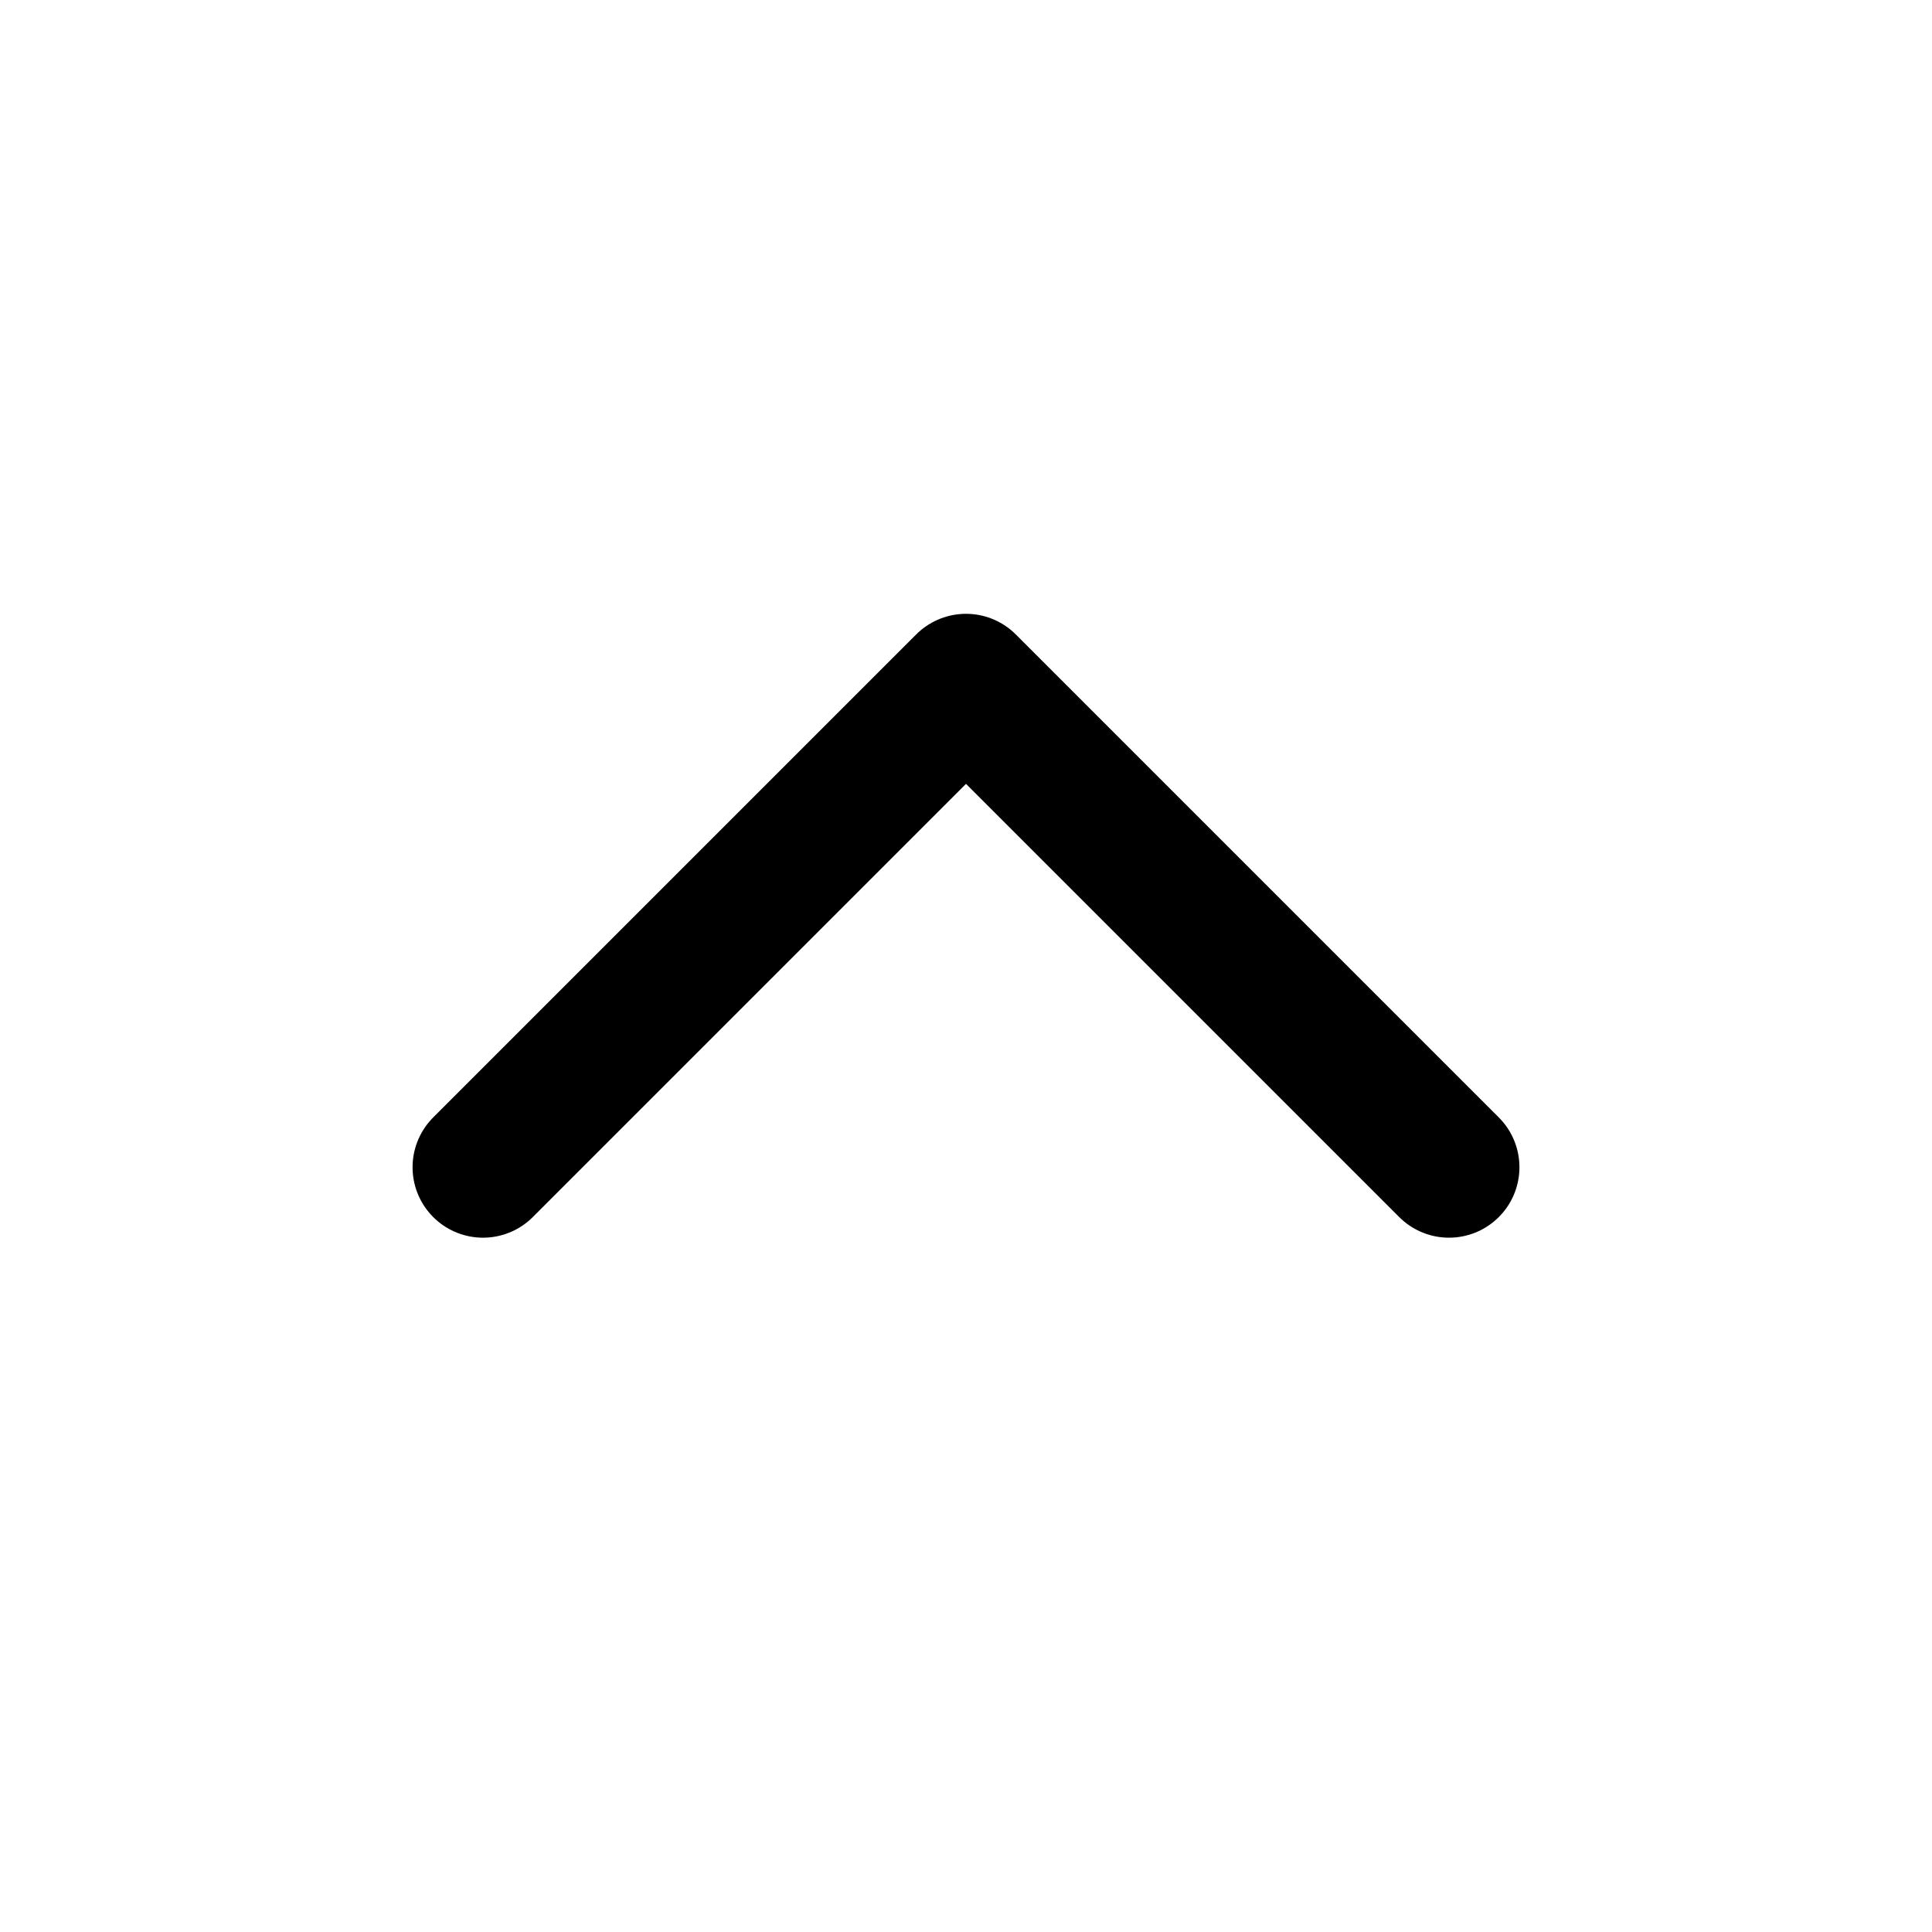
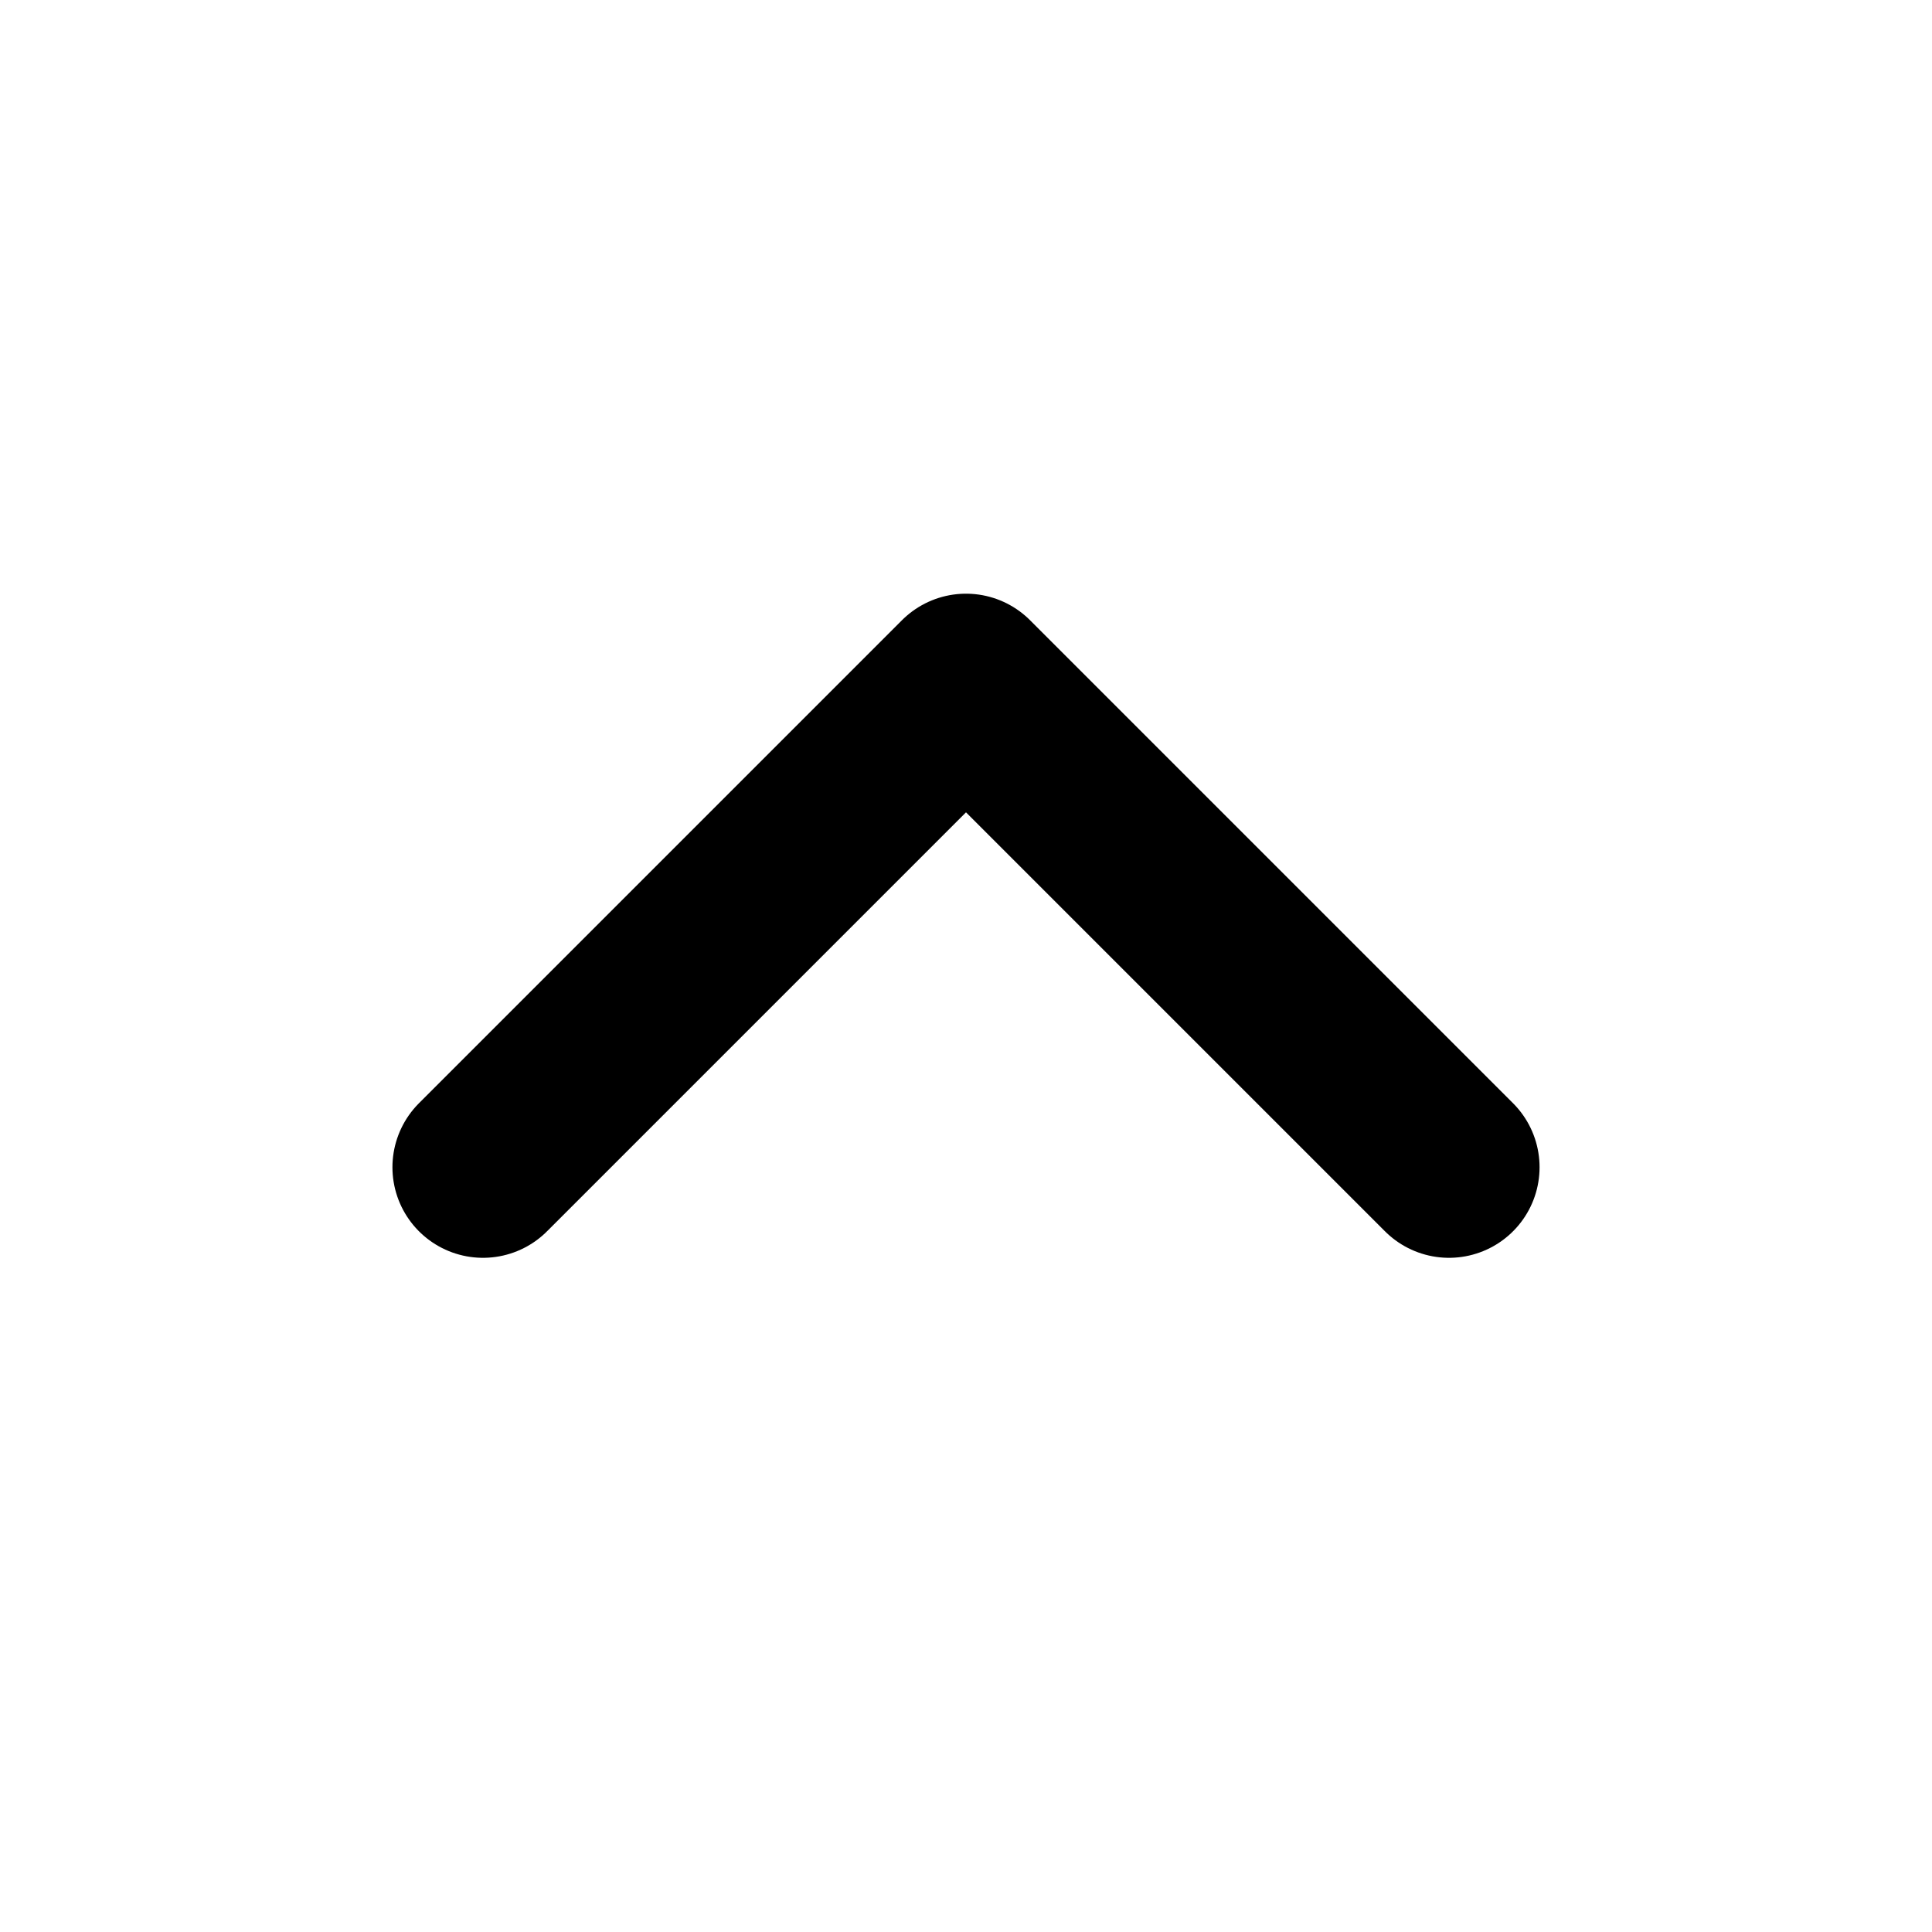
- <svg xmlns="http://www.w3.org/2000/svg" width="24" height="24" viewBox="0 0 24 24" fill="none" stroke="#000" stroke-width="1.75" stroke-linecap="round" stroke-linejoin="round">
+ <svg xmlns="http://www.w3.org/2000/svg" width="24" height="24" viewBox="0 0 24 24" fill="none" stroke="#000" stroke-width="2.25" stroke-linecap="round" stroke-linejoin="round">
  <path d="M6 14.5l6-6 6 6" />
</svg>
